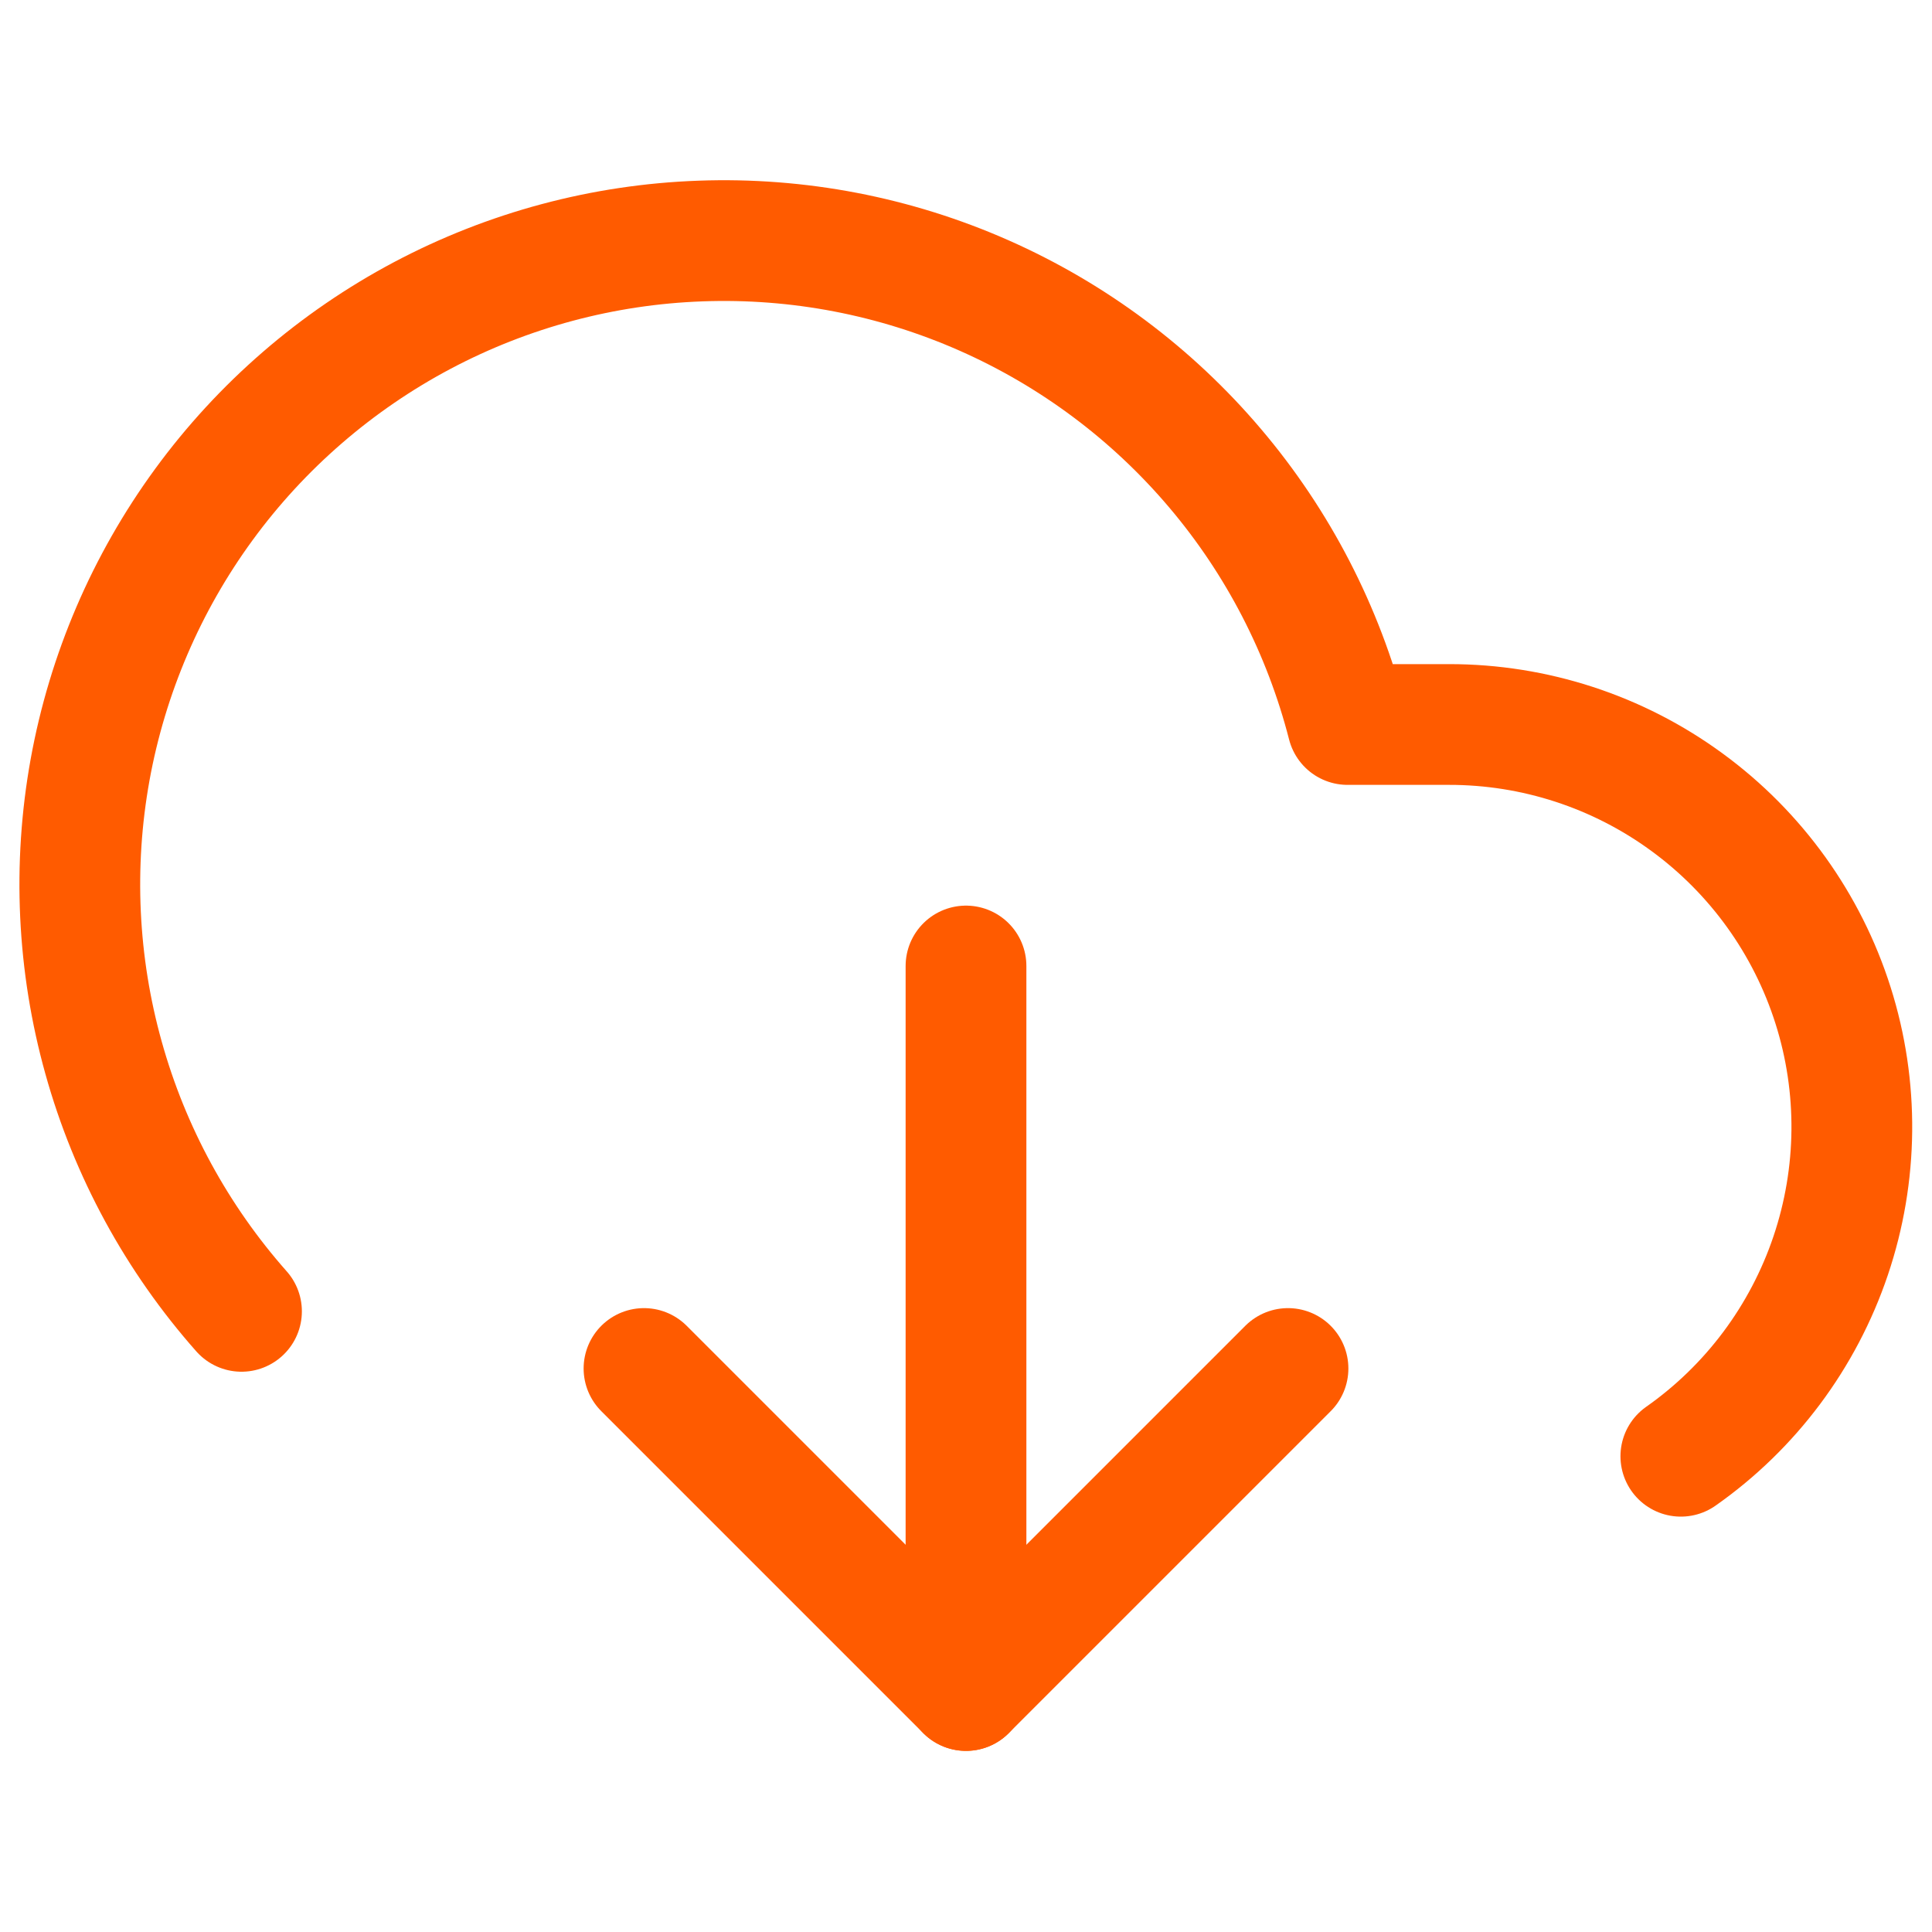
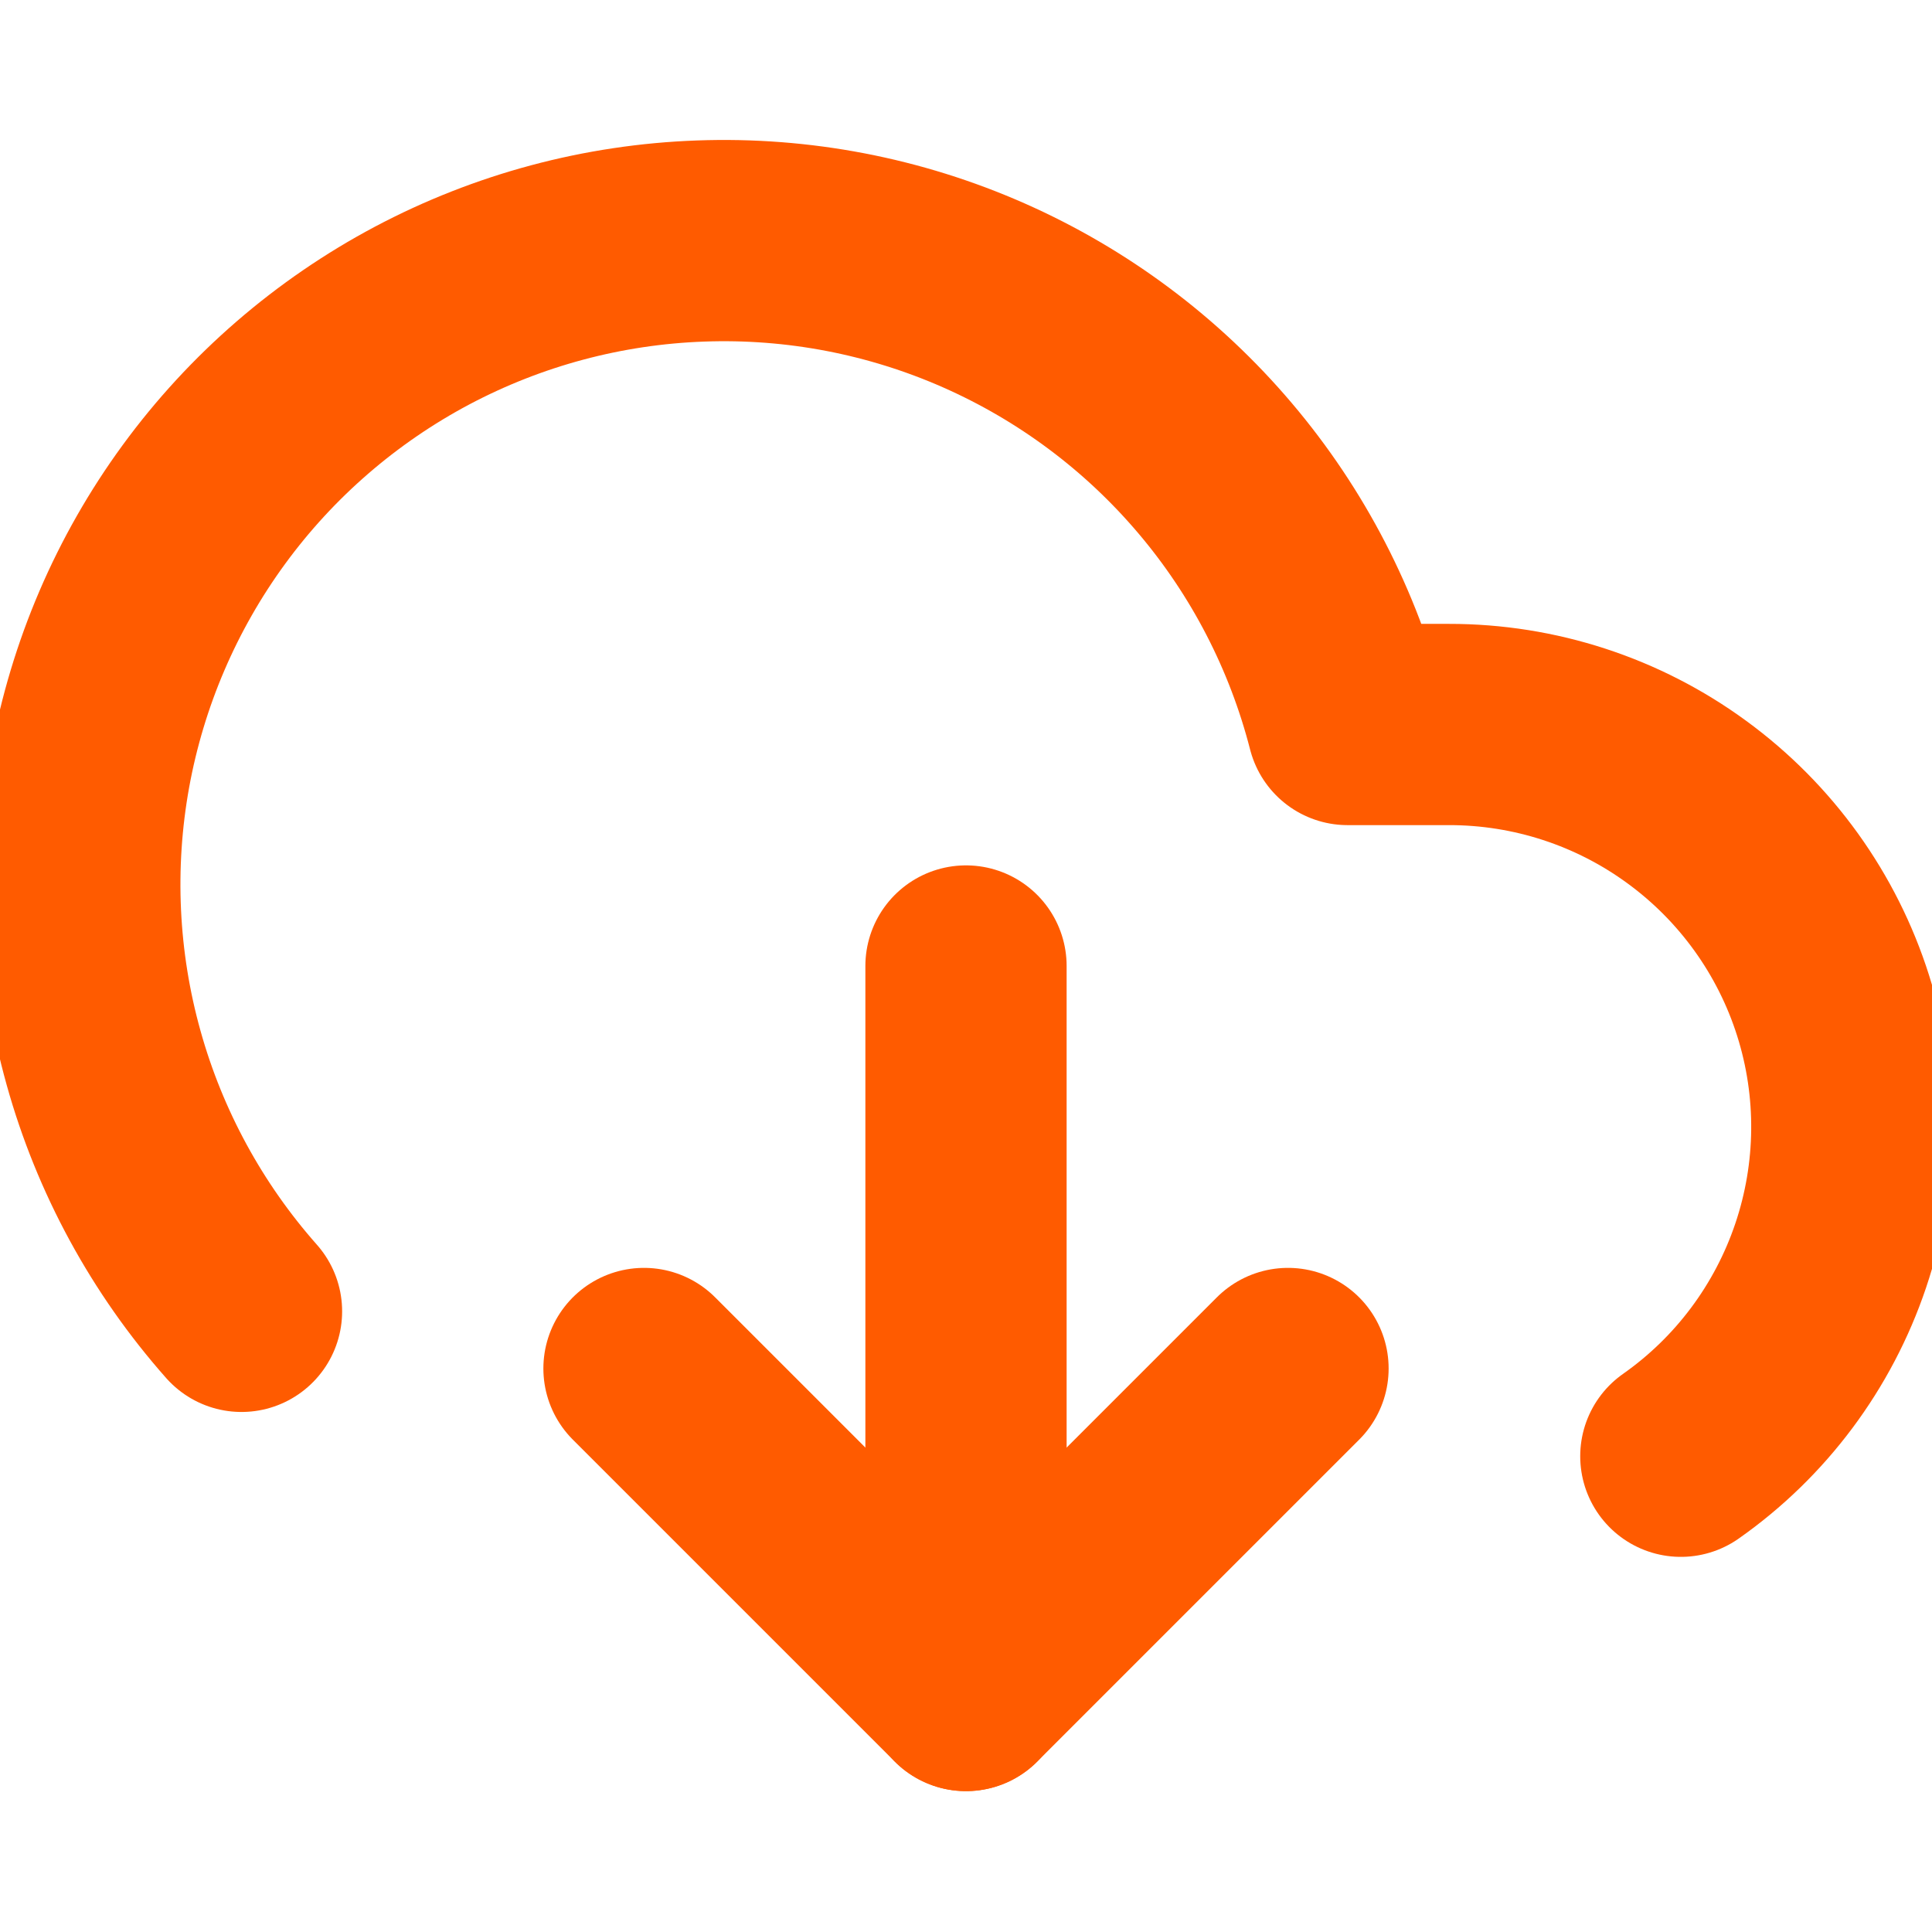
<svg xmlns="http://www.w3.org/2000/svg" width="24" height="24" viewBox="0 0 24 24" fill="none">
-   <path d="M8 17L12 21L16 17" stroke="#FF5B00" stroke-width="1.5" stroke-linecap="round" stroke-linejoin="round" />
-   <path d="M12 12V21" stroke="#FF5B00" stroke-width="1.5" stroke-linecap="round" stroke-linejoin="round" />
-   <path d="M20.88 18.09C21.75 17.479 22.401 16.606 22.741 15.599C23.081 14.592 23.092 13.503 22.771 12.49C22.45 11.477 21.814 10.592 20.956 9.965C20.099 9.337 19.063 8.999 18 9H16.74C16.439 7.828 15.877 6.739 15.094 5.816C14.312 4.893 13.33 4.159 12.223 3.67C11.116 3.181 9.913 2.95 8.704 2.994C7.494 3.037 6.311 3.354 5.242 3.921C4.173 4.489 3.246 5.291 2.532 6.268C1.818 7.245 1.335 8.371 1.119 9.562C0.904 10.752 0.961 11.977 1.287 13.142C1.612 14.307 2.198 15.384 3 16.29" stroke="#FF5B00" stroke-width="1.5" stroke-linecap="round" stroke-linejoin="round" />
+   <path d="M8 17L12 21L16 17" stroke="#FF5B00" stroke-width="2.5" stroke-linecap="round" stroke-linejoin="round" />
+   <path d="M12 12V21" stroke="#FF5B00" stroke-width="2.5" stroke-linecap="round" stroke-linejoin="round" />
+   <path d="M20.88 18.09C21.75 17.479 22.401 16.606 22.741 15.599C23.081 14.592 23.092 13.503 22.771 12.49C22.45 11.477 21.814 10.592 20.956 9.965C20.099 9.337 19.063 8.999 18 9H16.74C16.439 7.828 15.877 6.739 15.094 5.816C14.312 4.893 13.33 4.159 12.223 3.67C11.116 3.181 9.913 2.95 8.704 2.994C7.494 3.037 6.311 3.354 5.242 3.921C4.173 4.489 3.246 5.291 2.532 6.268C1.818 7.245 1.335 8.371 1.119 9.562C0.904 10.752 0.961 11.977 1.287 13.142C1.612 14.307 2.198 15.384 3 16.29" stroke="#FF5B00" stroke-width="2.5" stroke-linecap="round" stroke-linejoin="round" />
</svg>
